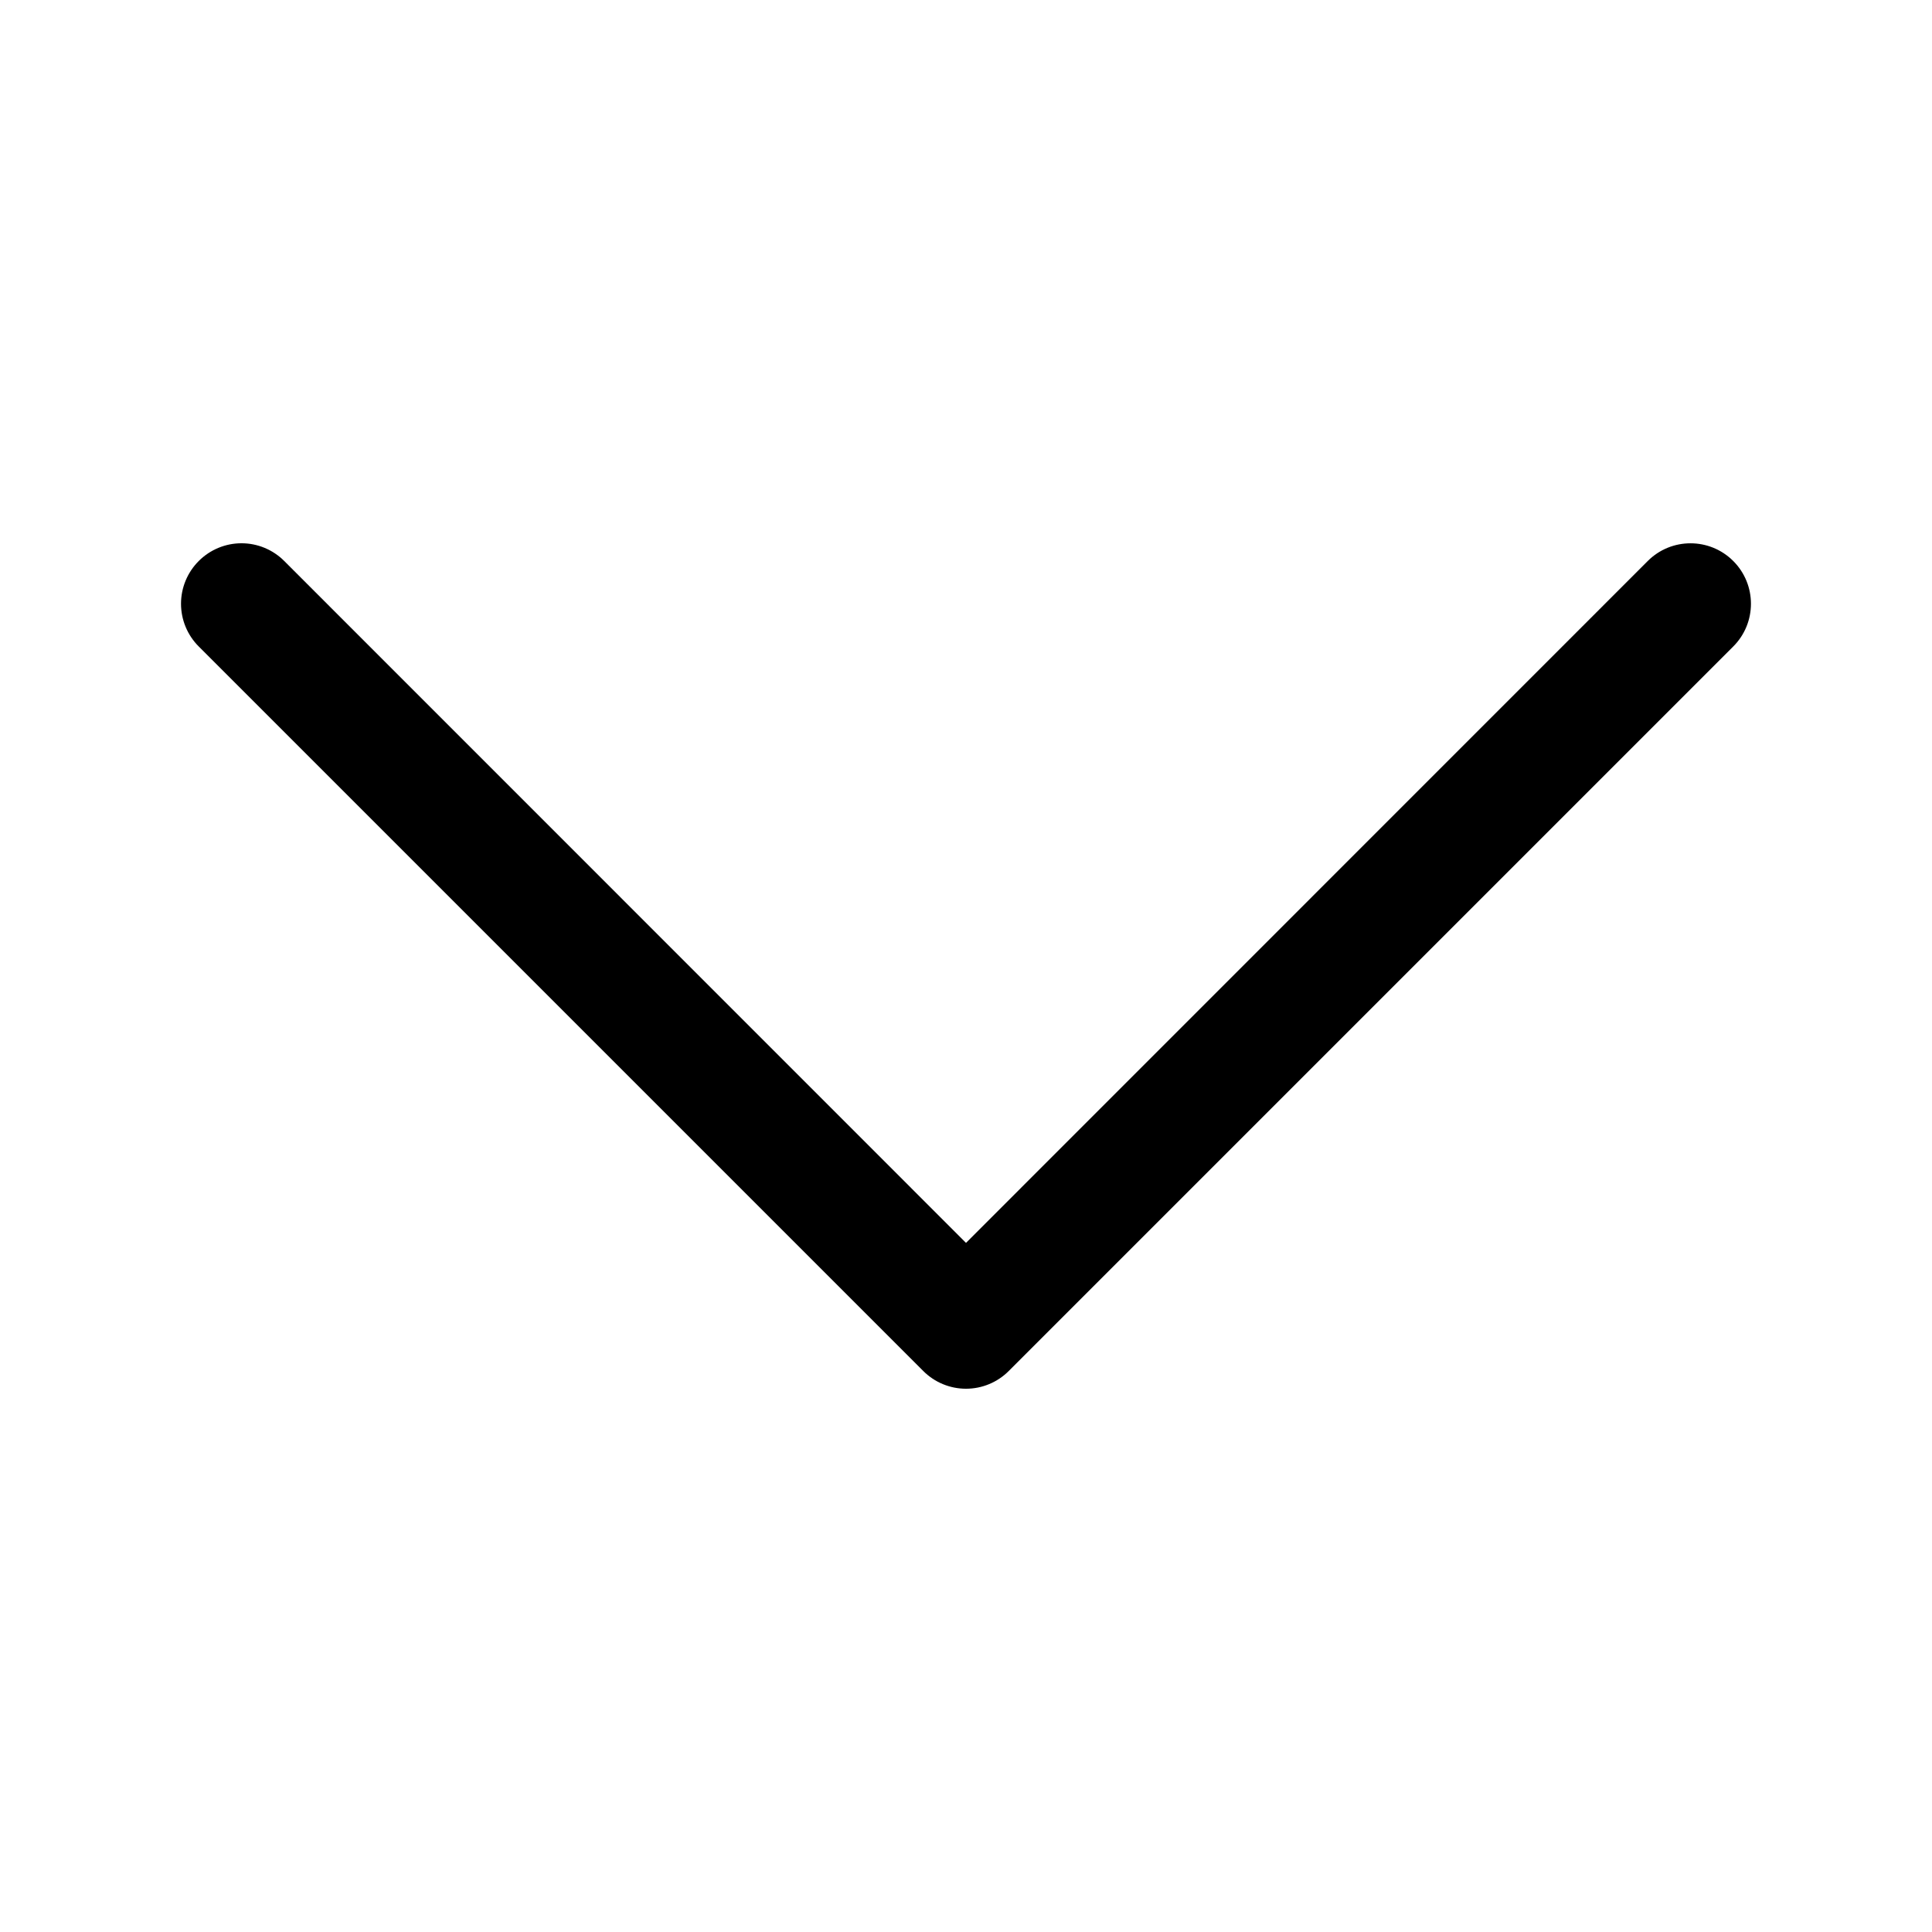
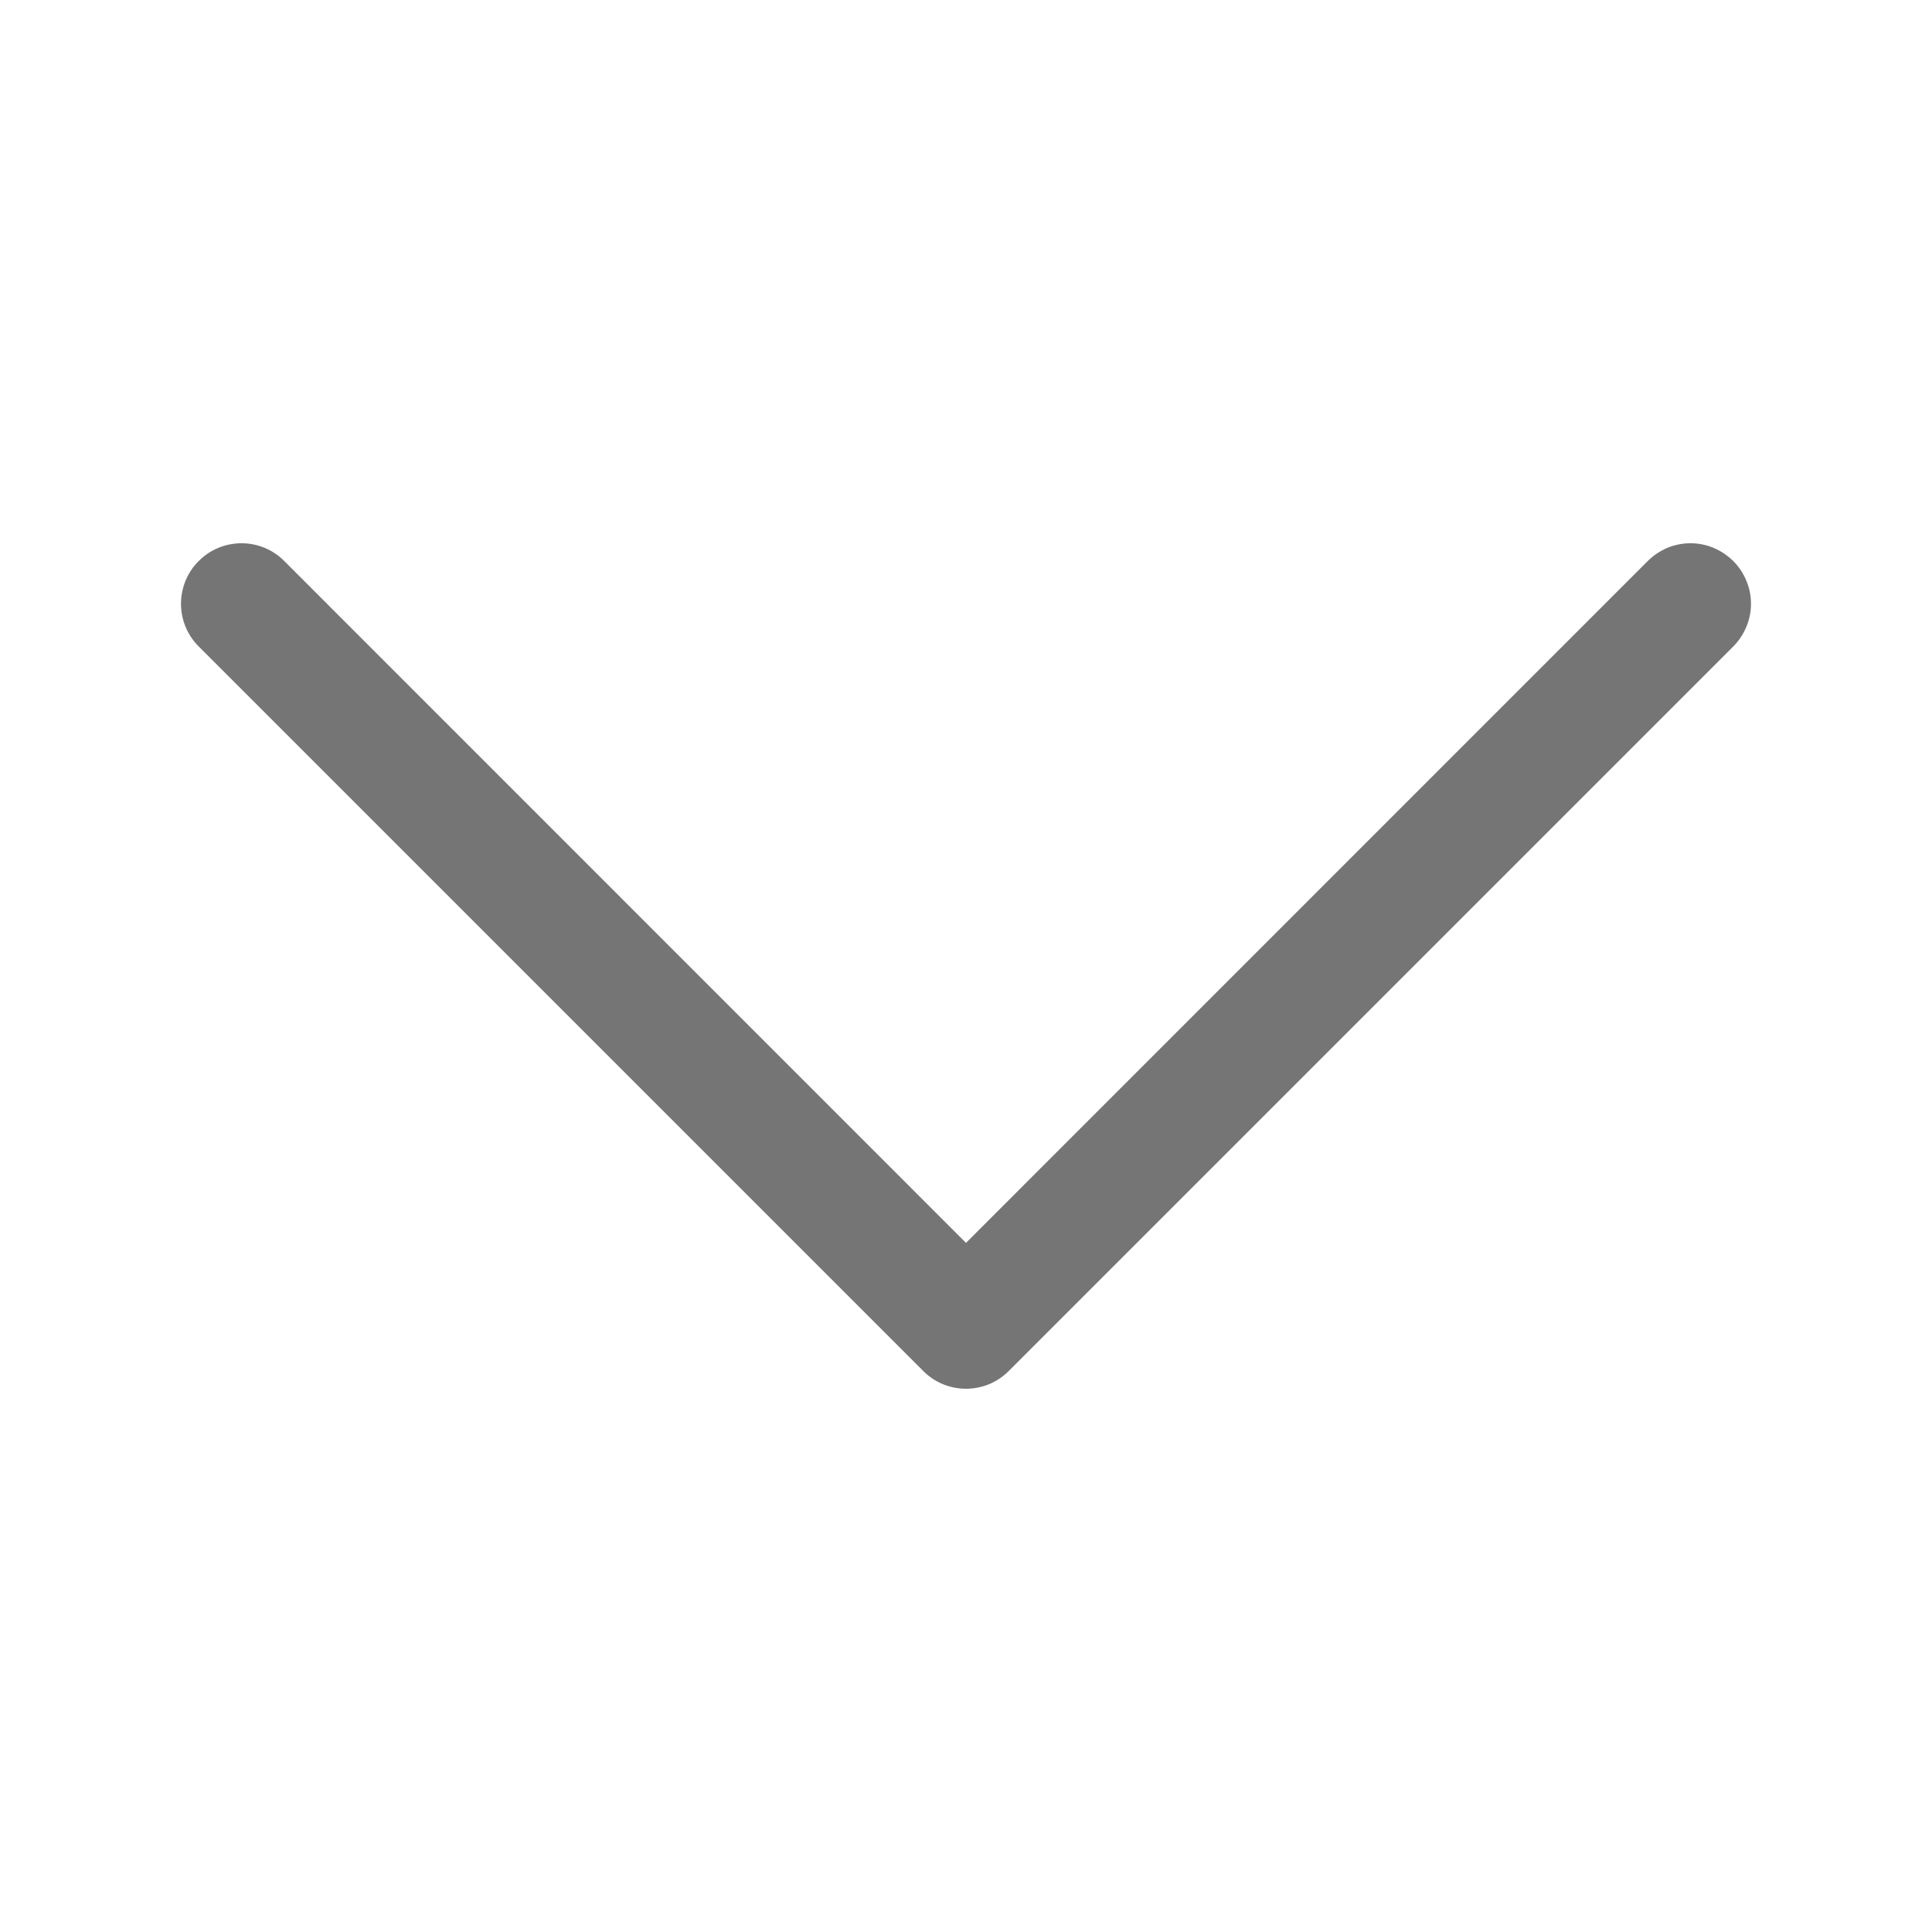
- <svg xmlns="http://www.w3.org/2000/svg" width="16" height="16" fill="currentColor" class="bi bi-chevron-down" viewBox="0 0 16 16">
-   <path fill-rule="evenodd" d="M1.646 4.646a.5.5 0 0 1 .708 0L8 10.293l5.646-5.647a.5.5 0 0 1 .708.708l-6 6a.5.5 0 0 1-.708 0l-6-6a.5.5 0 0 1 0-.708" />
+ <svg xmlns="http://www.w3.org/2000/svg" width="16" height="16" viewBox="0 0 16 16" fill="none">
+   <path fill-rule="evenodd" clip-rule="evenodd" d="M1.646 4.646C1.692 4.599 1.748 4.562 1.808 4.537C1.869 4.512 1.934 4.499 2 4.499C2.066 4.499 2.131 4.512 2.192 4.537C2.252 4.562 2.307 4.599 2.354 4.646L8 10.293L13.646 4.646C13.692 4.6 13.748 4.563 13.808 4.537C13.869 4.512 13.934 4.499 14 4.499C14.066 4.499 14.131 4.512 14.191 4.537C14.252 4.563 14.307 4.6 14.354 4.646C14.4 4.692 14.437 4.748 14.462 4.808C14.488 4.869 14.501 4.934 14.501 5C14.501 5.066 14.488 5.131 14.462 5.192C14.437 5.252 14.4 5.308 14.354 5.354L8.354 11.354C8.307 11.401 8.252 11.438 8.192 11.463C8.131 11.488 8.066 11.501 8 11.501C7.934 11.501 7.869 11.488 7.808 11.463C7.748 11.438 7.692 11.401 7.646 11.354L1.646 5.354C1.599 5.308 1.562 5.252 1.537 5.192C1.512 5.131 1.499 5.066 1.499 5C1.499 4.934 1.512 4.869 1.537 4.808C1.562 4.748 1.599 4.692 1.646 4.646Z" fill="#757575" />
</svg>
